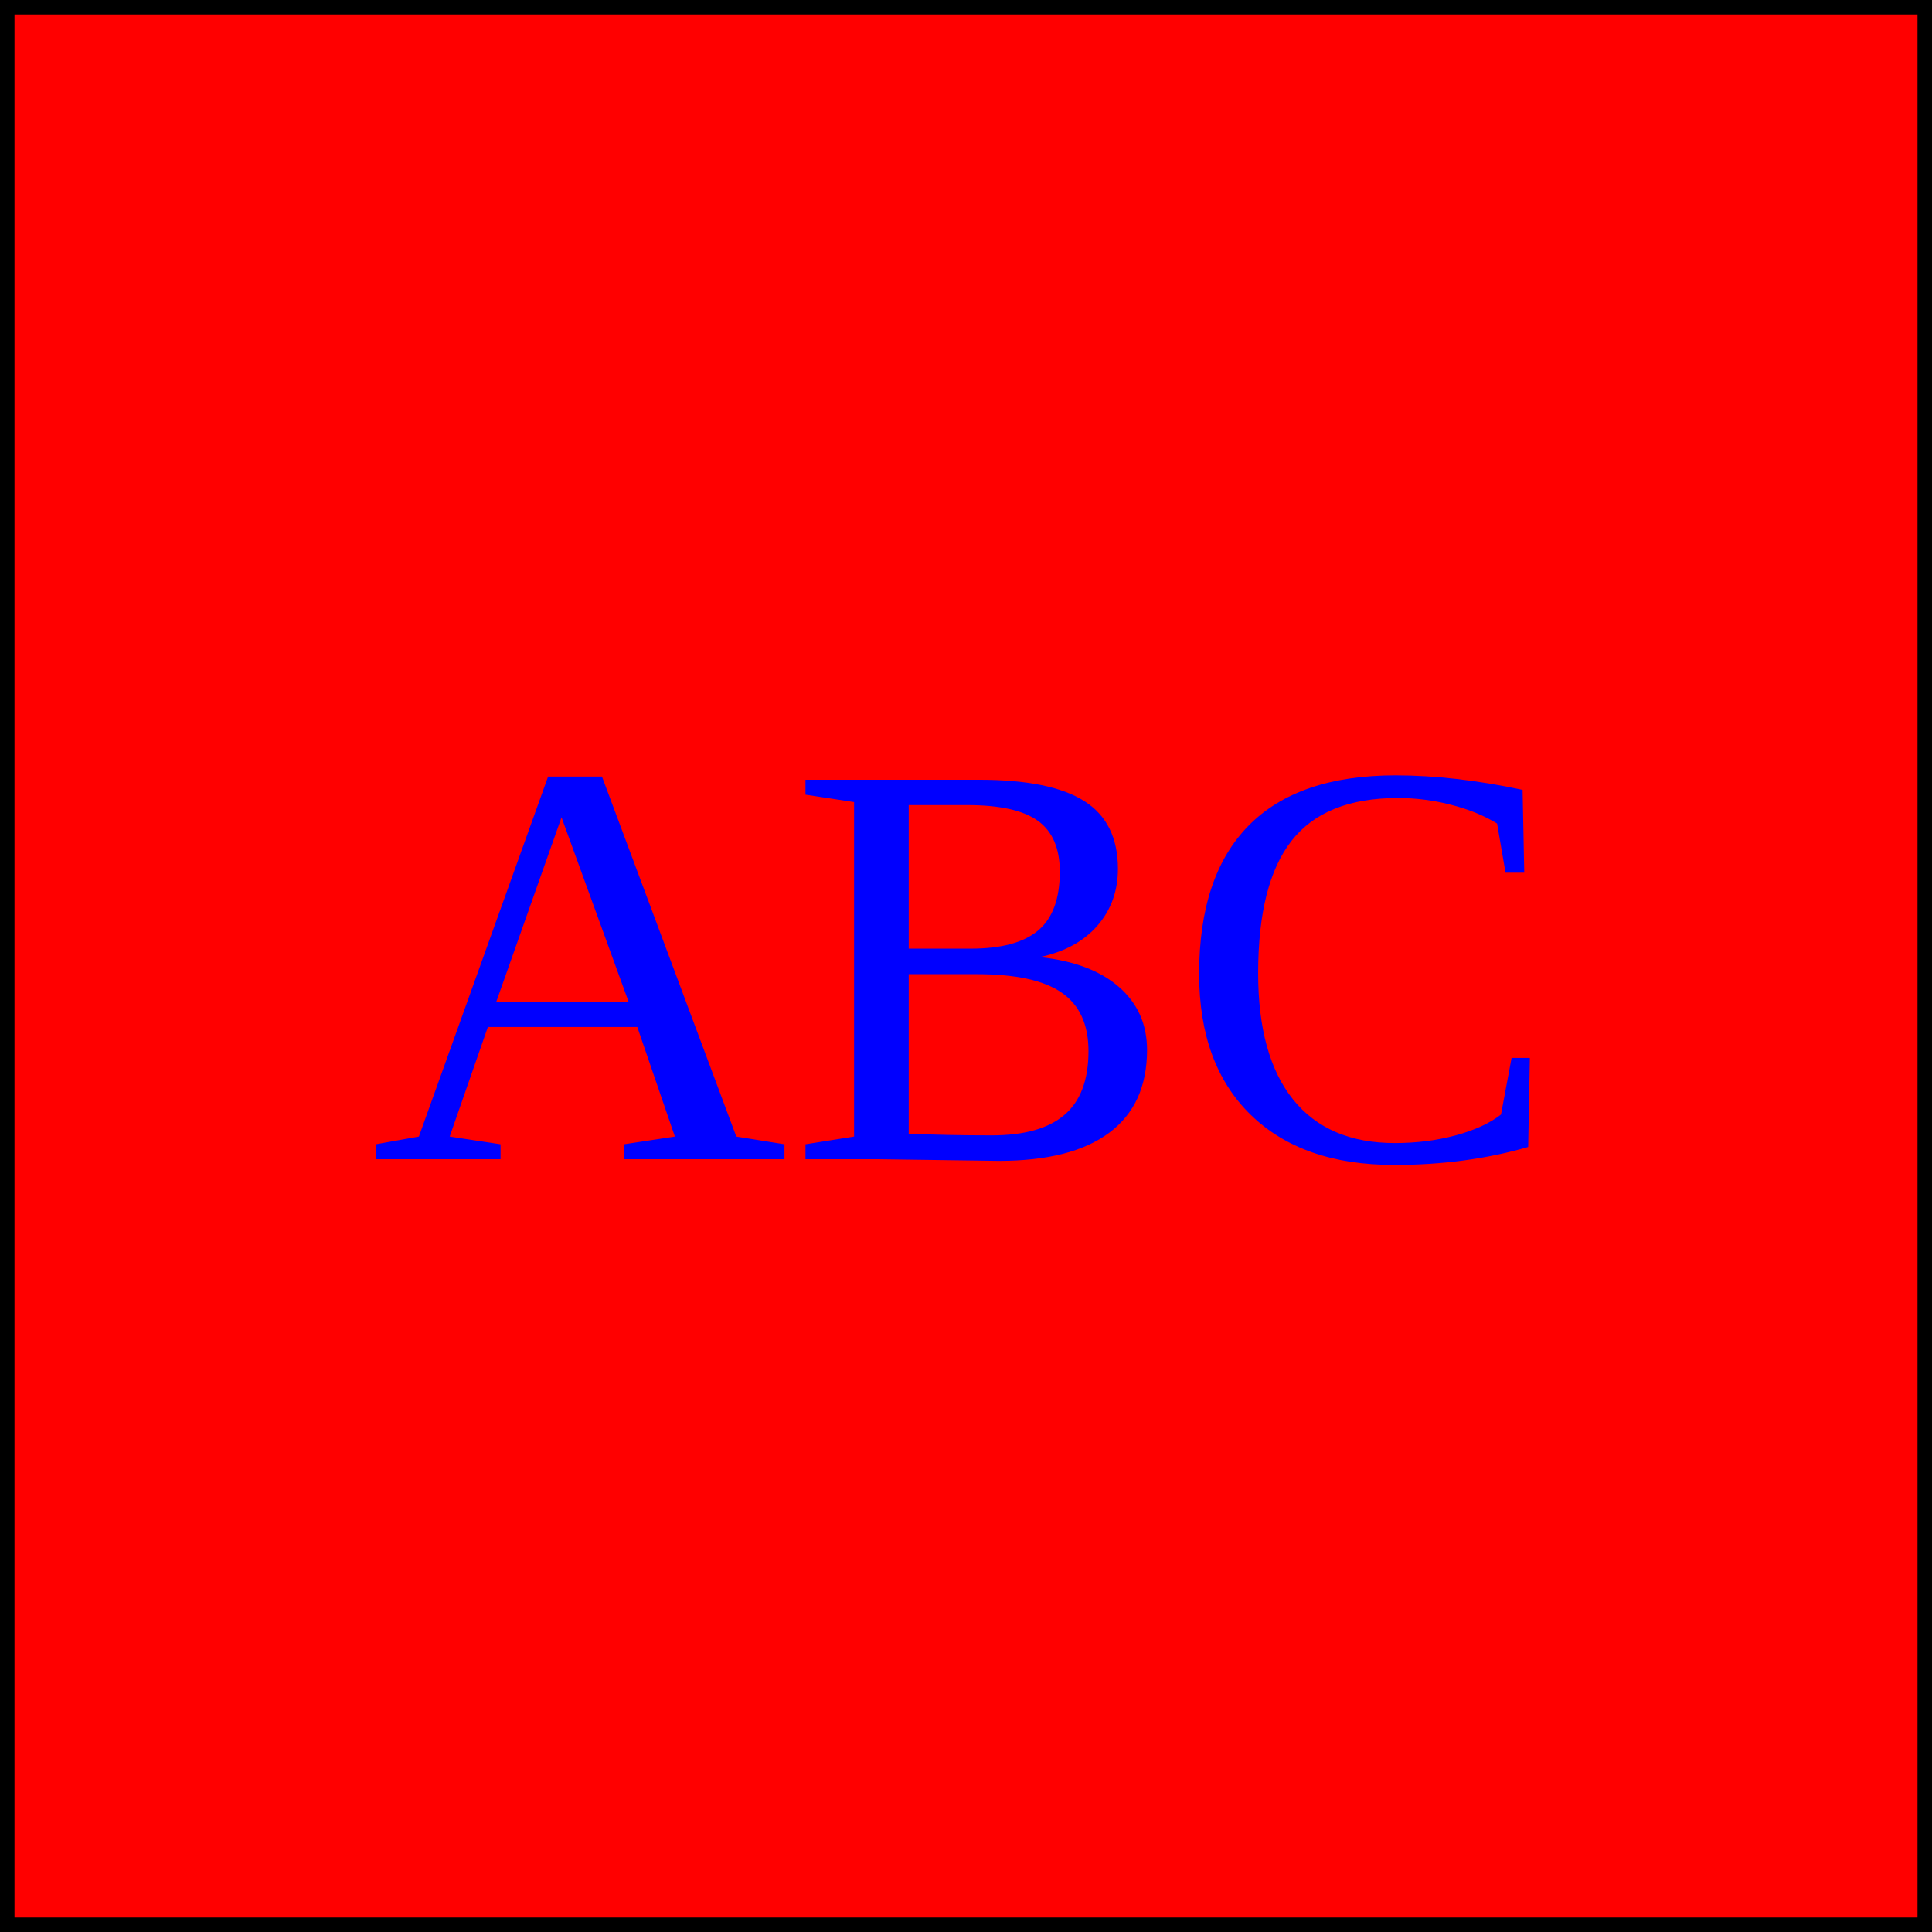
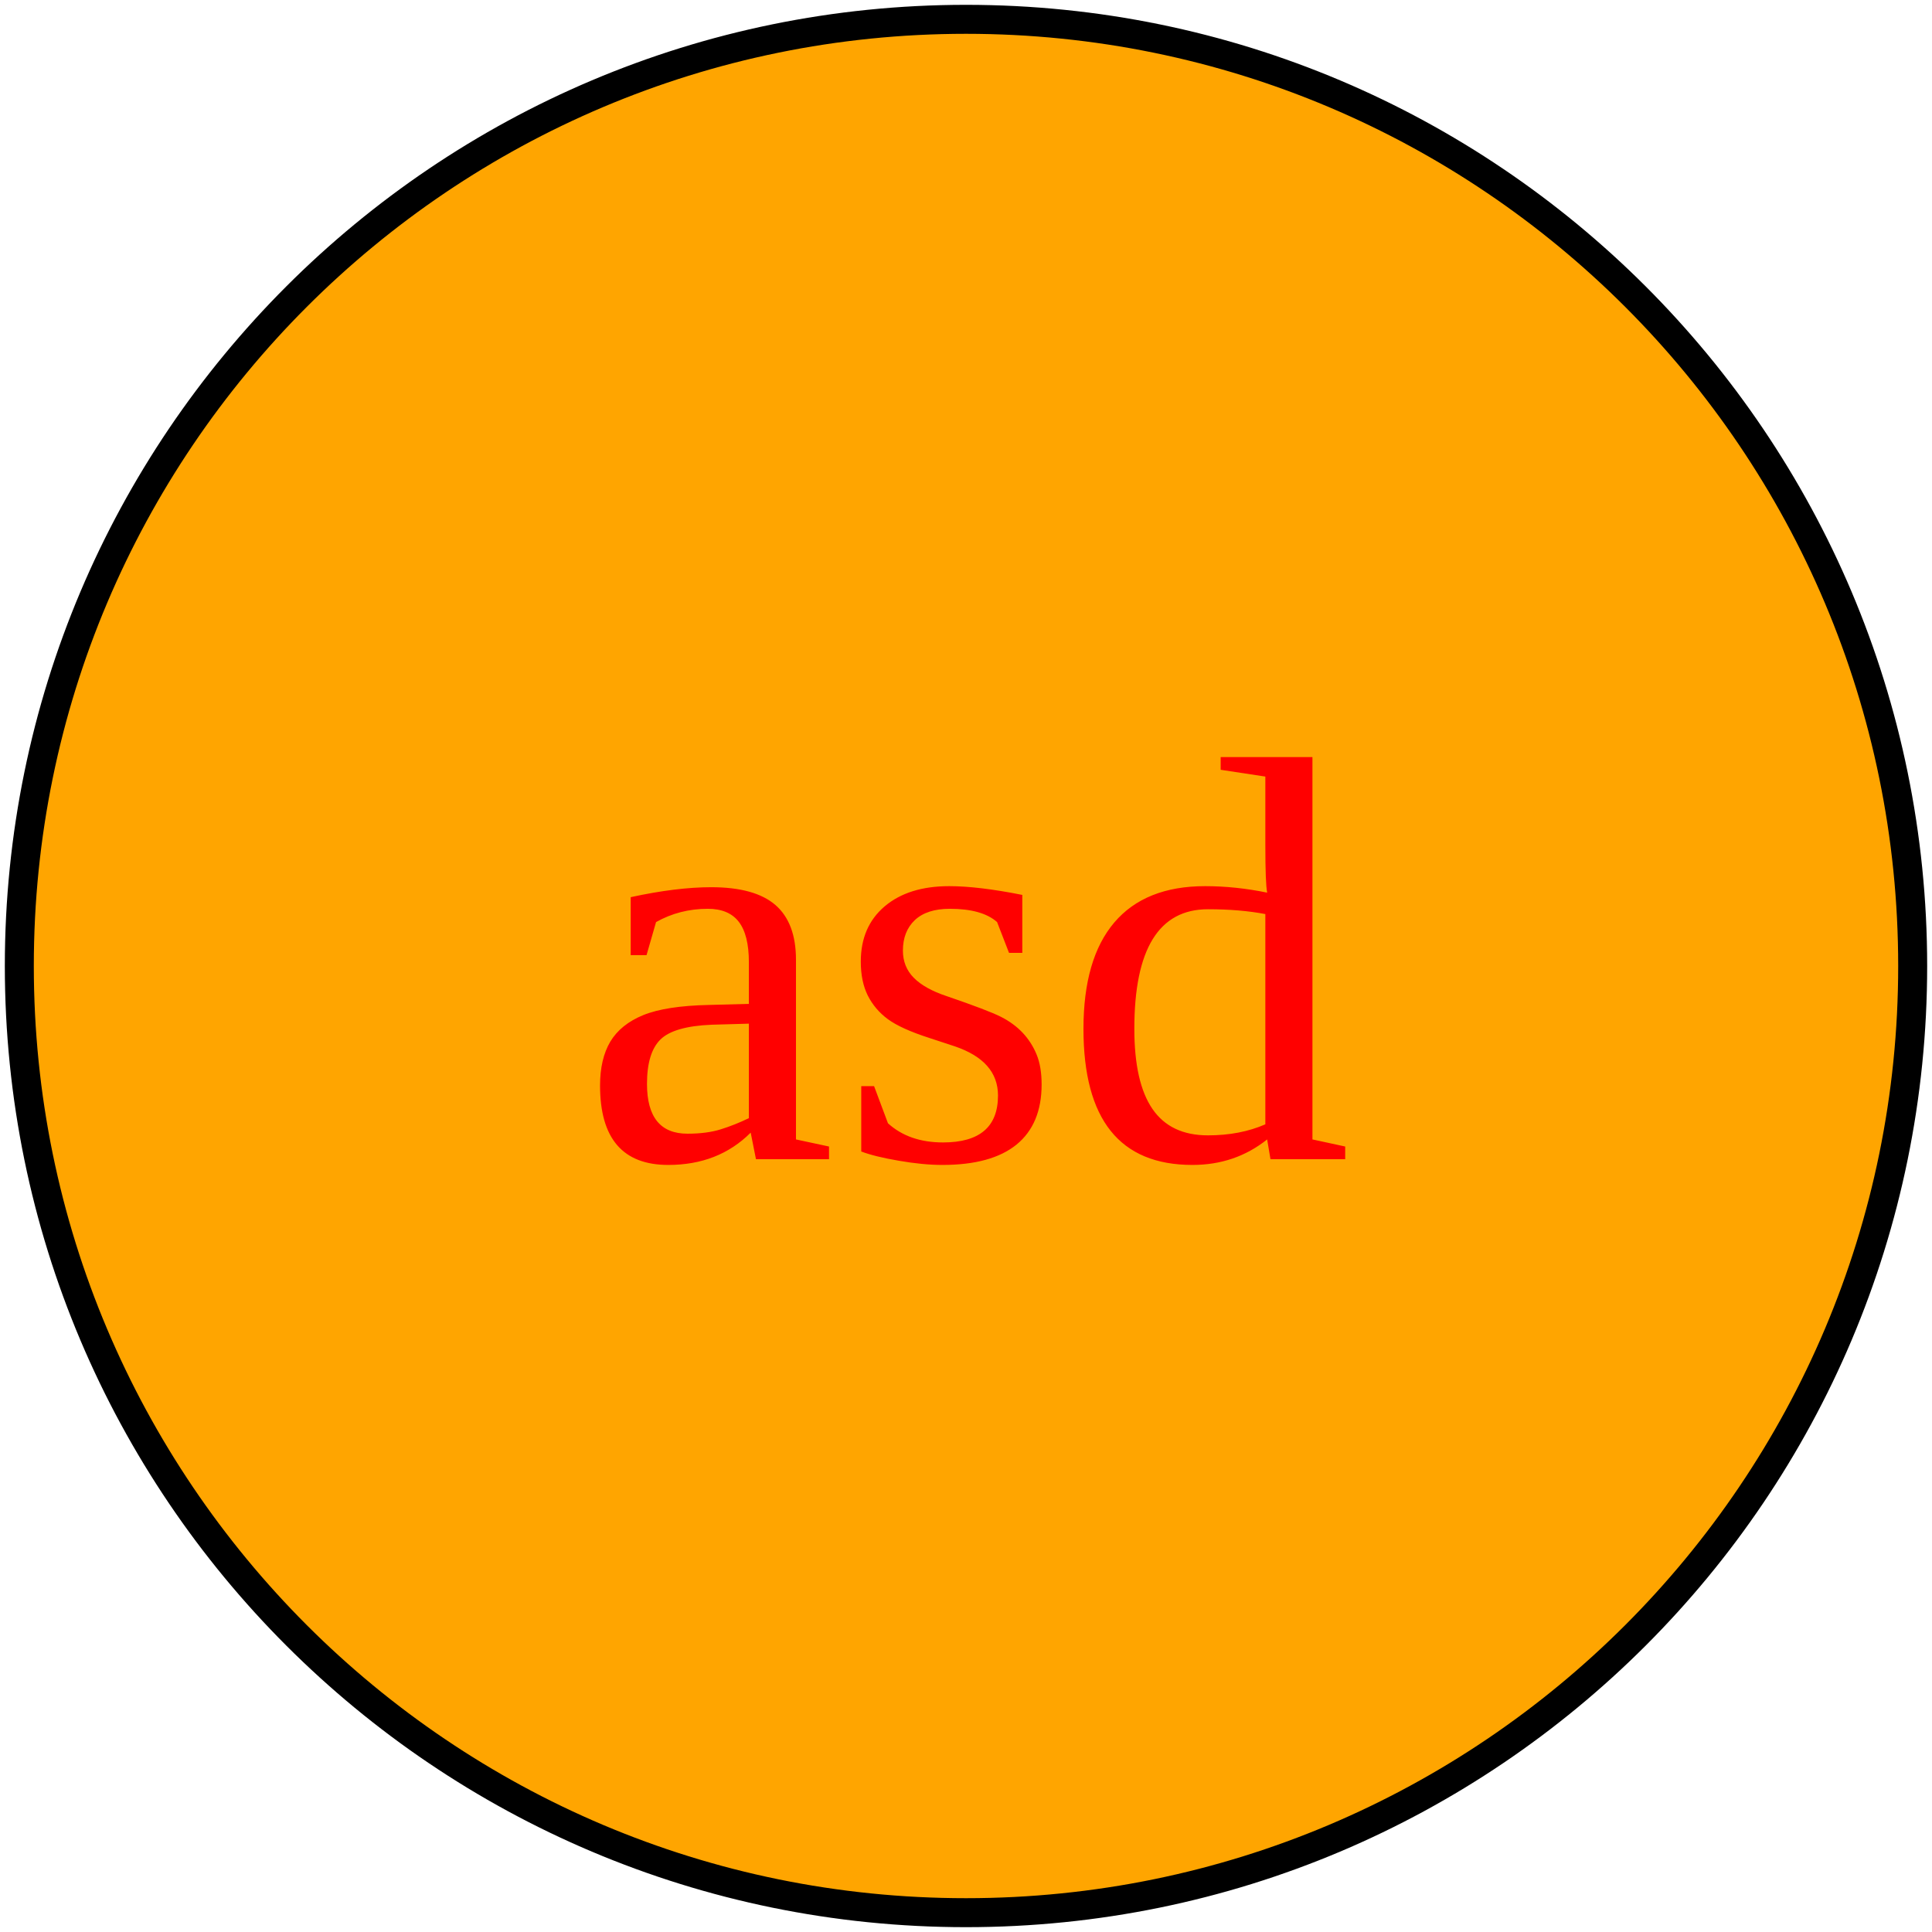
<svg xmlns="http://www.w3.org/2000/svg" version="1.1" width="200" height="200">
-   <rect width="200" height="200" style="fill:red;stroke-width:3;stroke:black" />
-   <text x="100" y="120" font-size="60" text-anchor="middle" fill="blue">ABC</text>
+   <circle cx="100" cy="100" r="98" stroke="black" stroke-width="3" fill="orange" />
+   <text x="100" y="120" font-size="60" text-anchor="middle" fill="red">asd</text>
</svg>
